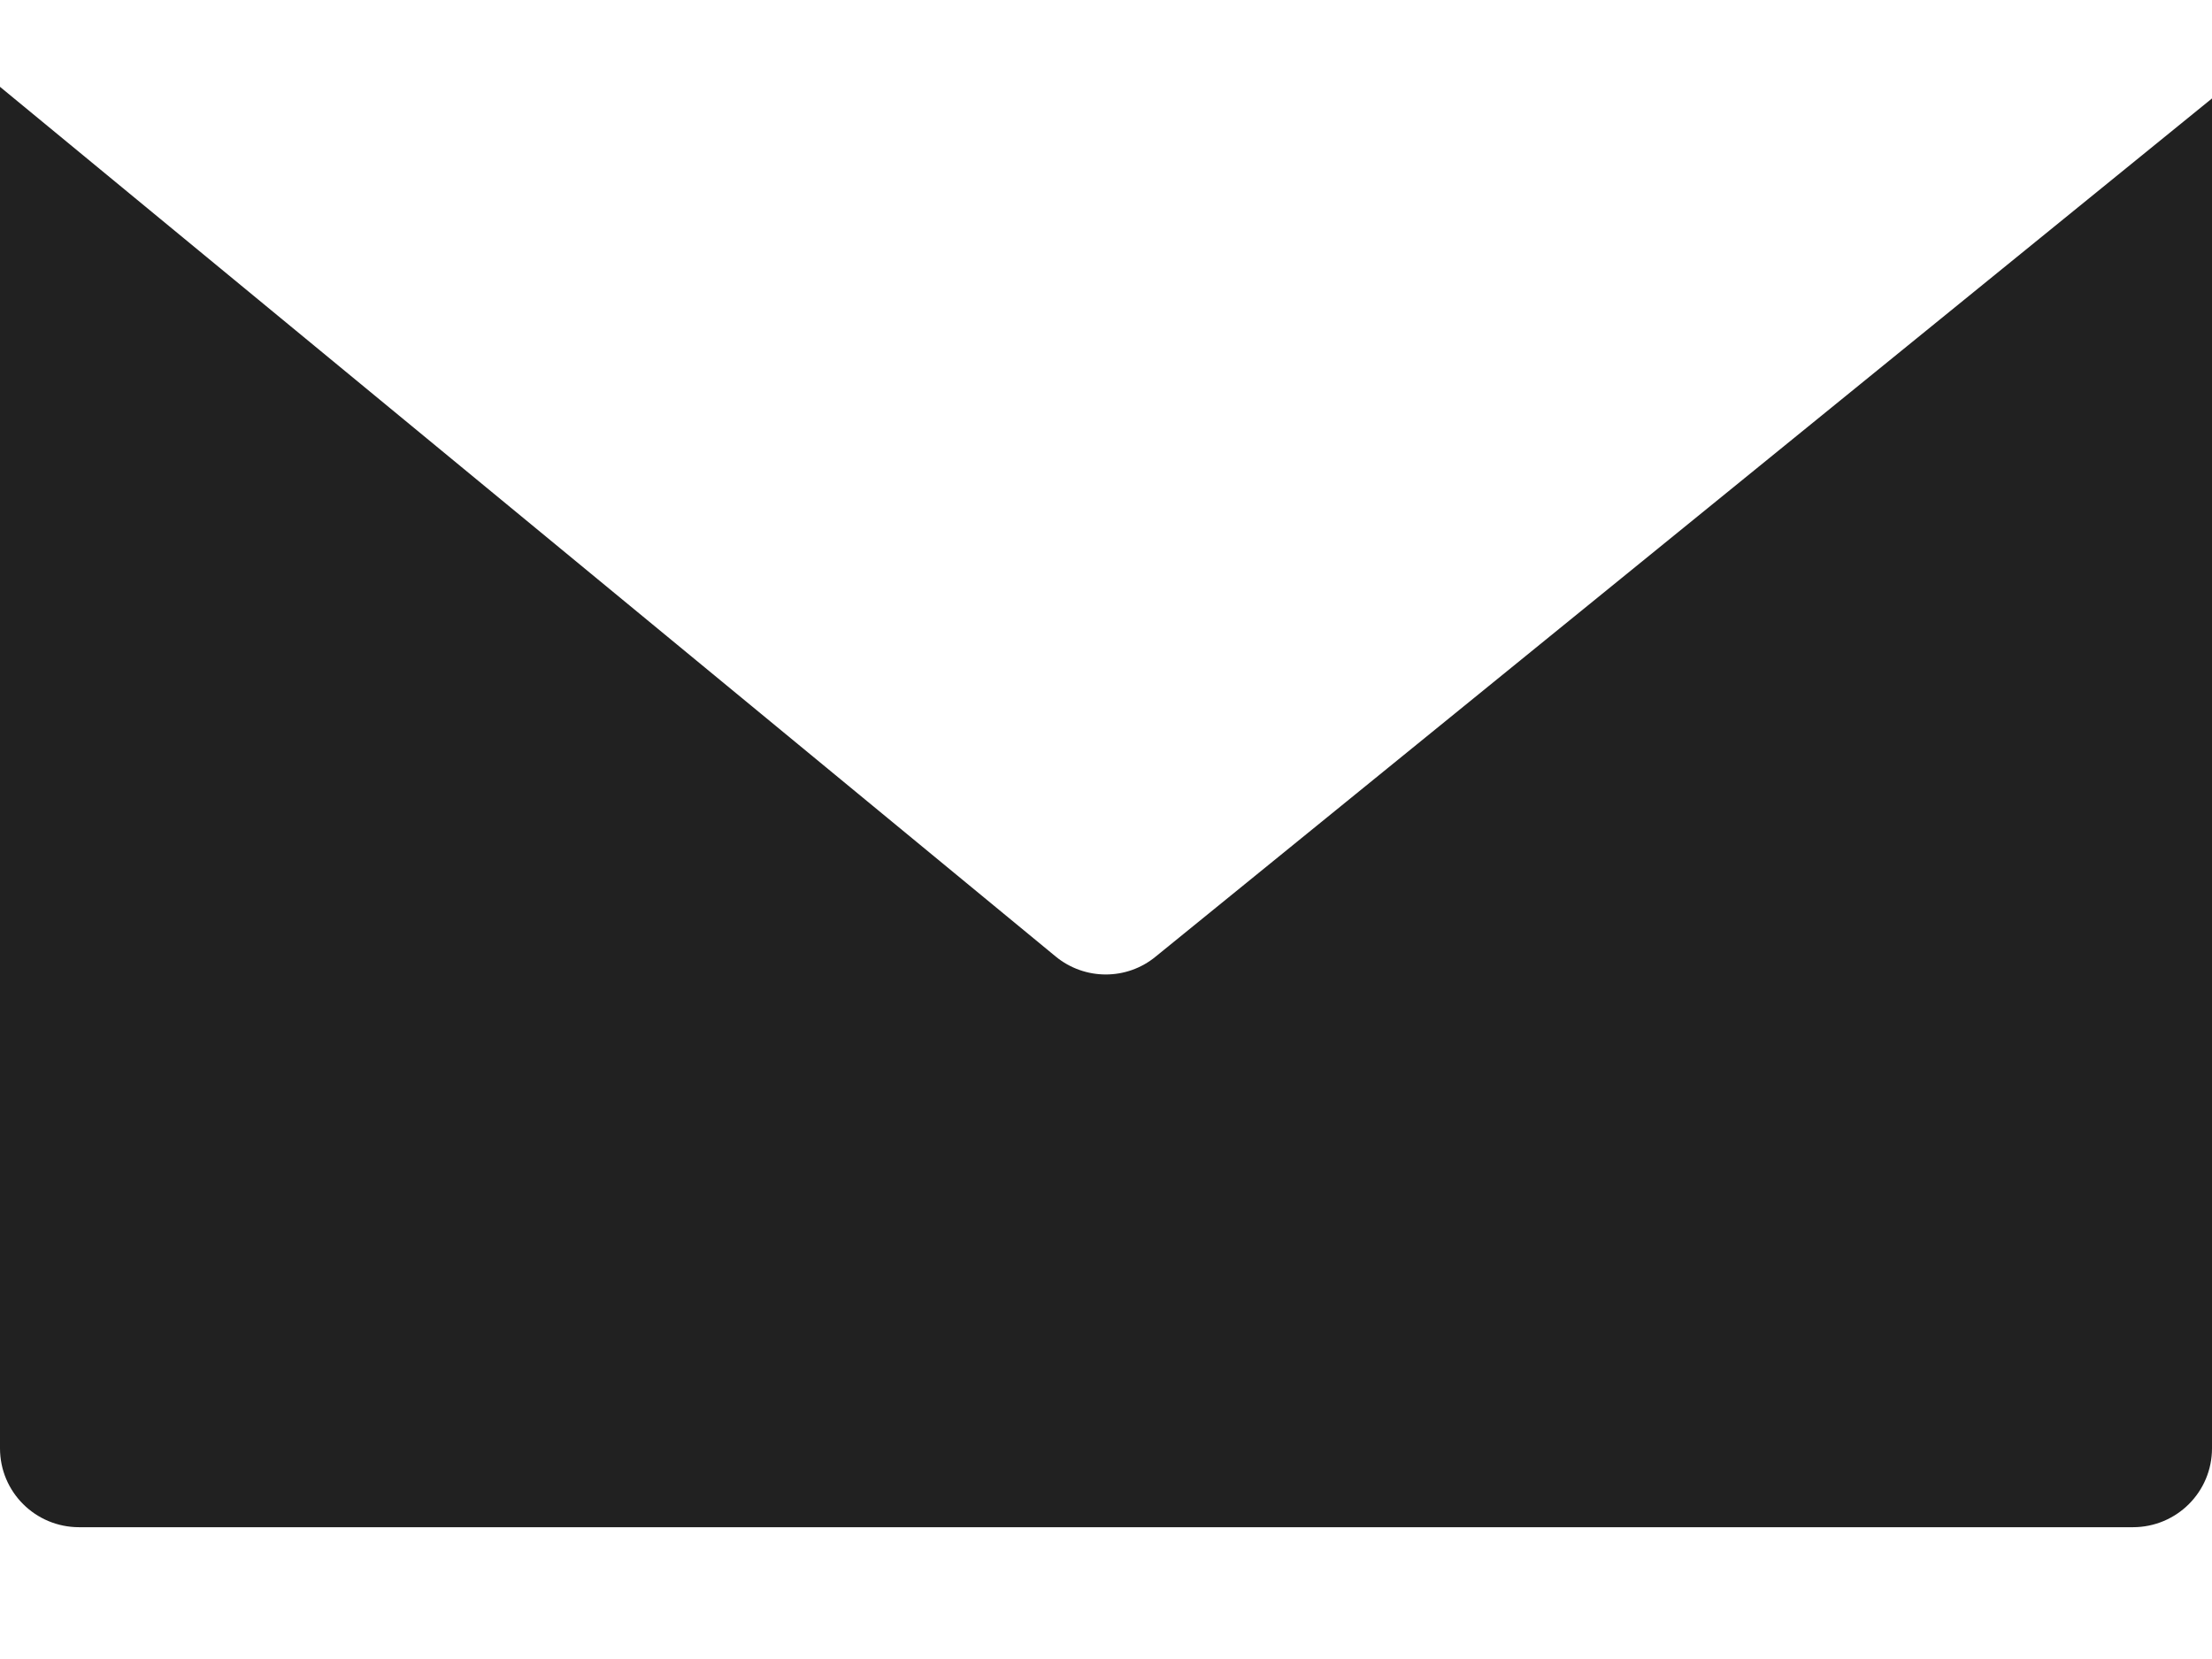
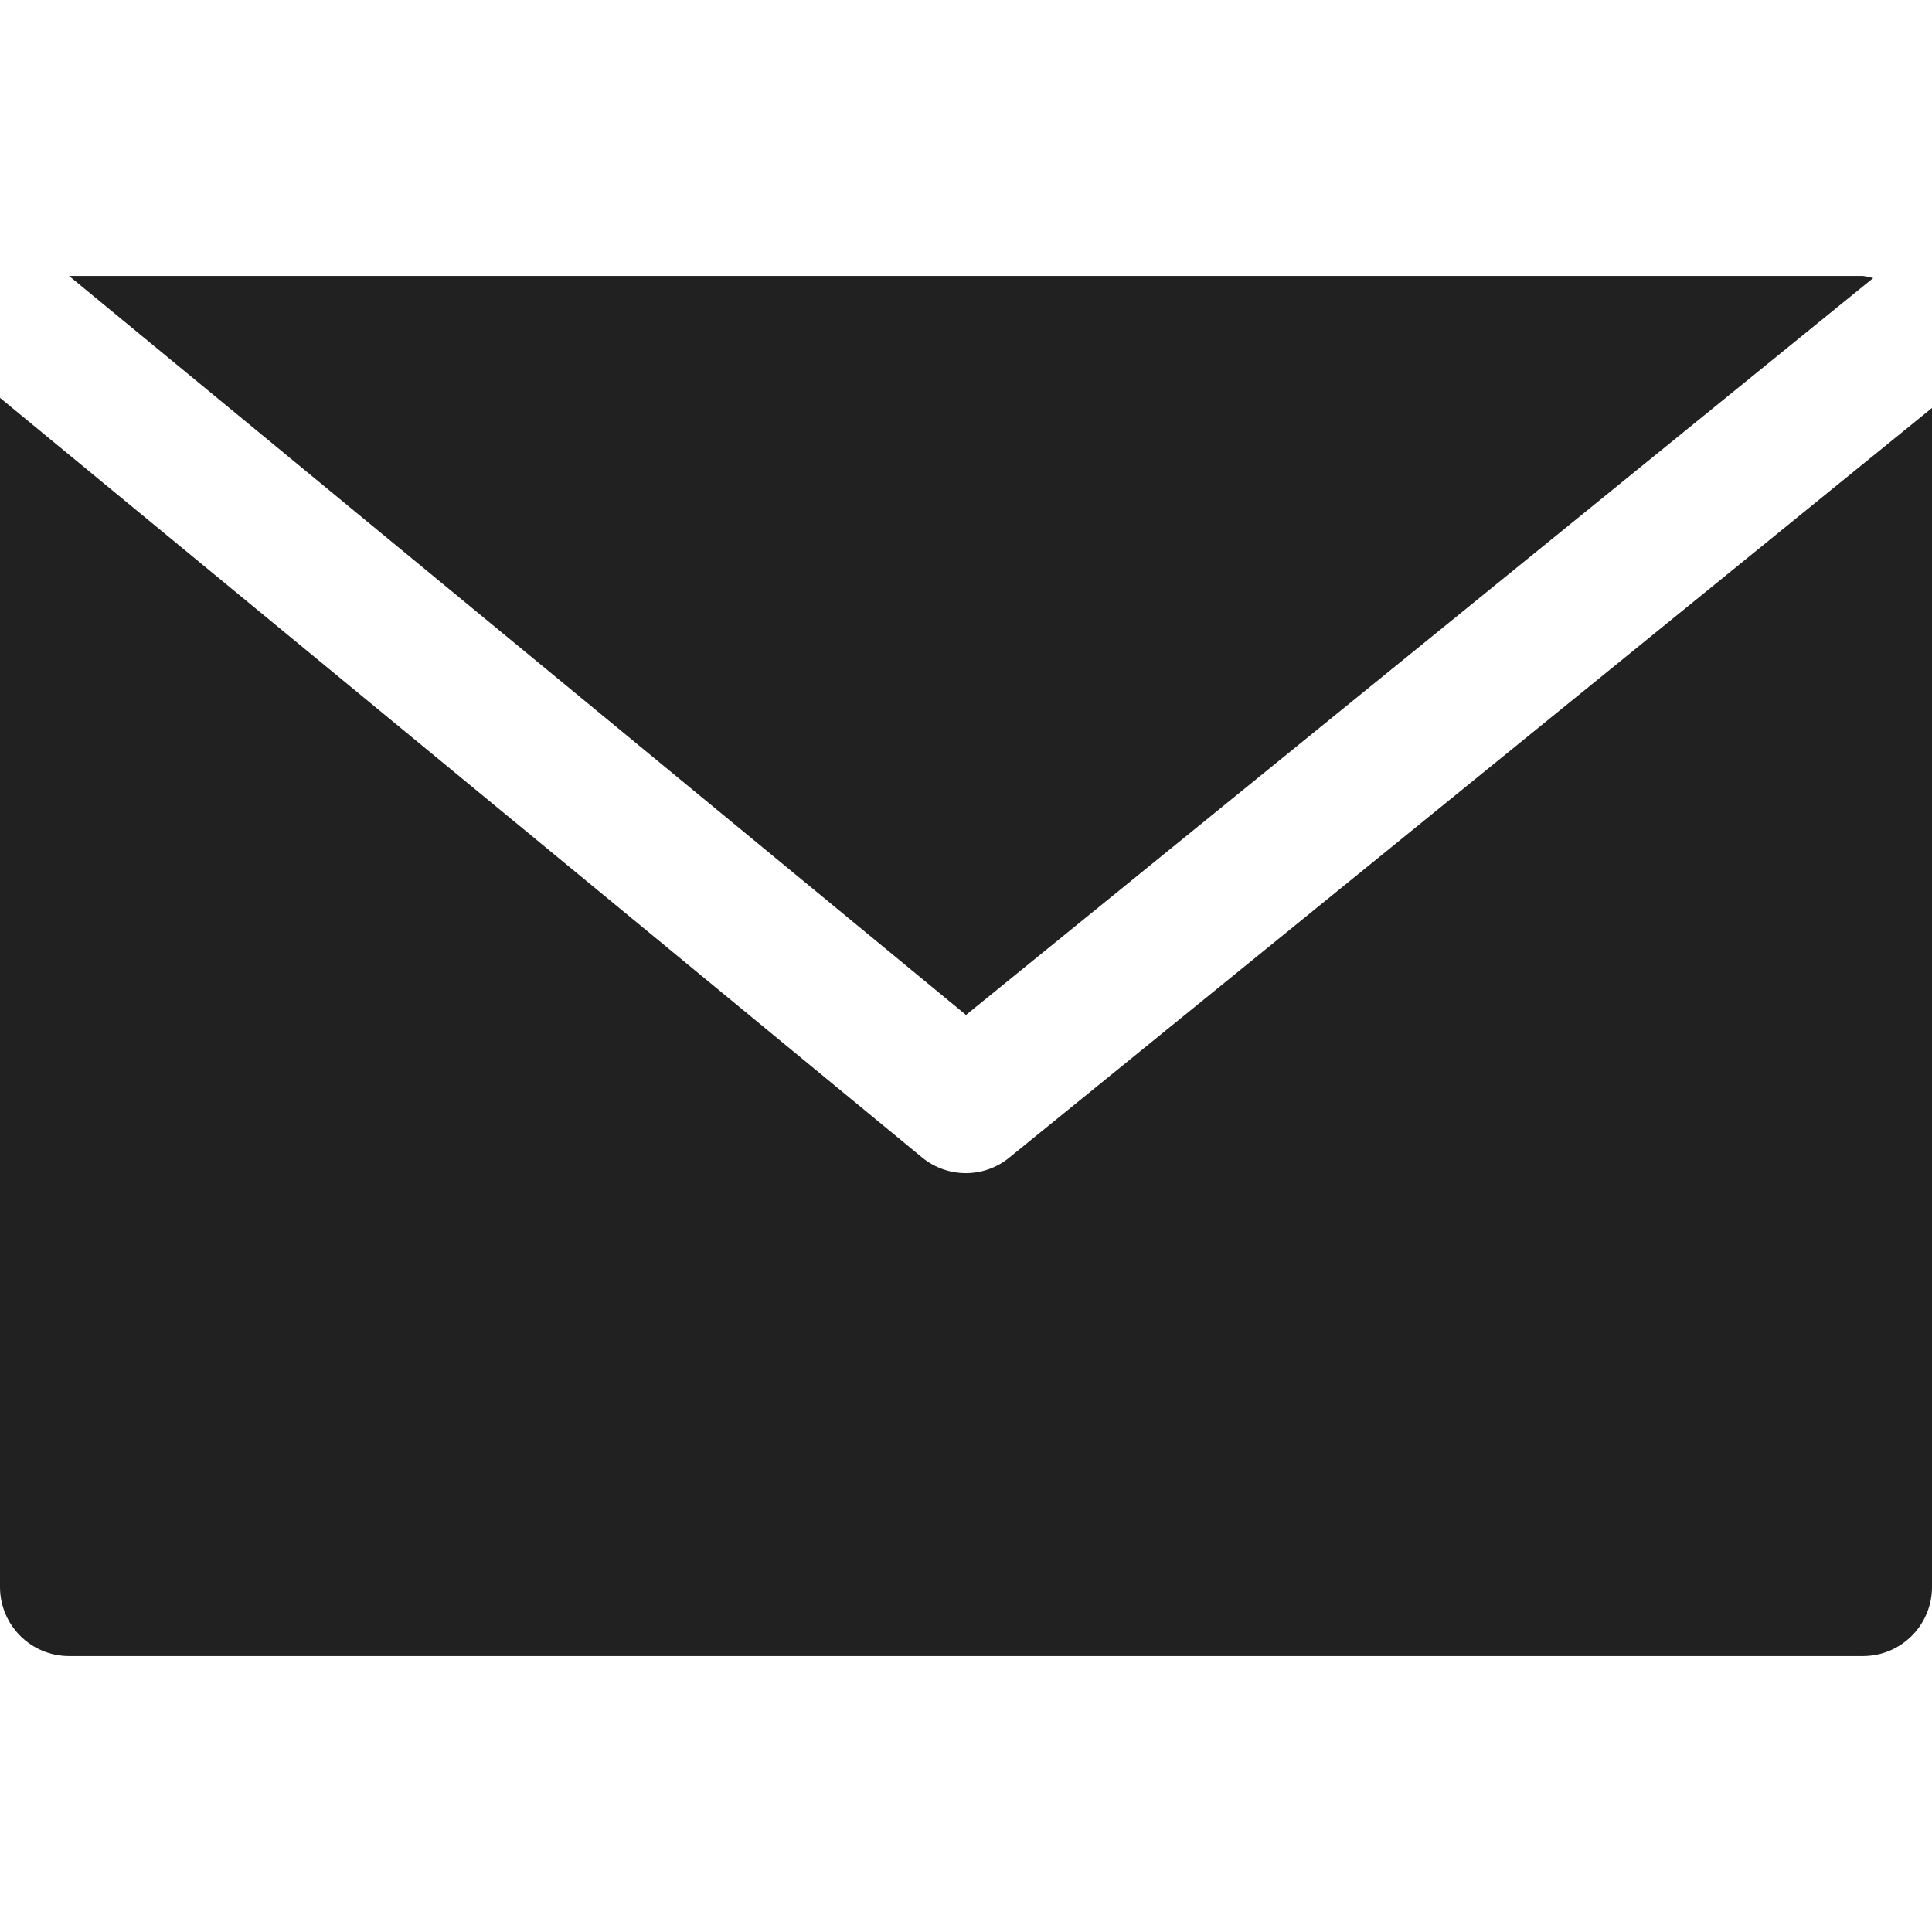
- <svg xmlns="http://www.w3.org/2000/svg" width="12" height="9" viewBox="0 0 12 9" fill="none">
-   <path d="M6.27 5.189C6.113 5.319 5.885 5.319 5.727 5.189L0 0.471V7.857C0 8.094 0.192 8.285 0.429 8.285H11.571C11.808 8.285 12 8.094 12 7.857V0.534L6.27 5.189Z" fill="#212121" />
+ <svg xmlns="http://www.w3.org/2000/svg" width="12" height="12" viewBox="0 0 12 12" fill="none">
+   <path d="M11.572 1.714H0.429L6 6.304L11.635 1.727C11.614 1.721 11.593 1.717 11.572 1.714Z" fill="#212121" />
+   <path d="M6.27 7.189C6.113 7.319 5.885 7.319 5.727 7.189L0 2.471V9.857C0 10.094 0.192 10.286 0.429 10.286H11.571C11.808 10.286 12 10.094 12 9.857V2.534L6.27 7.189Z" fill="#212121" />
</svg>
